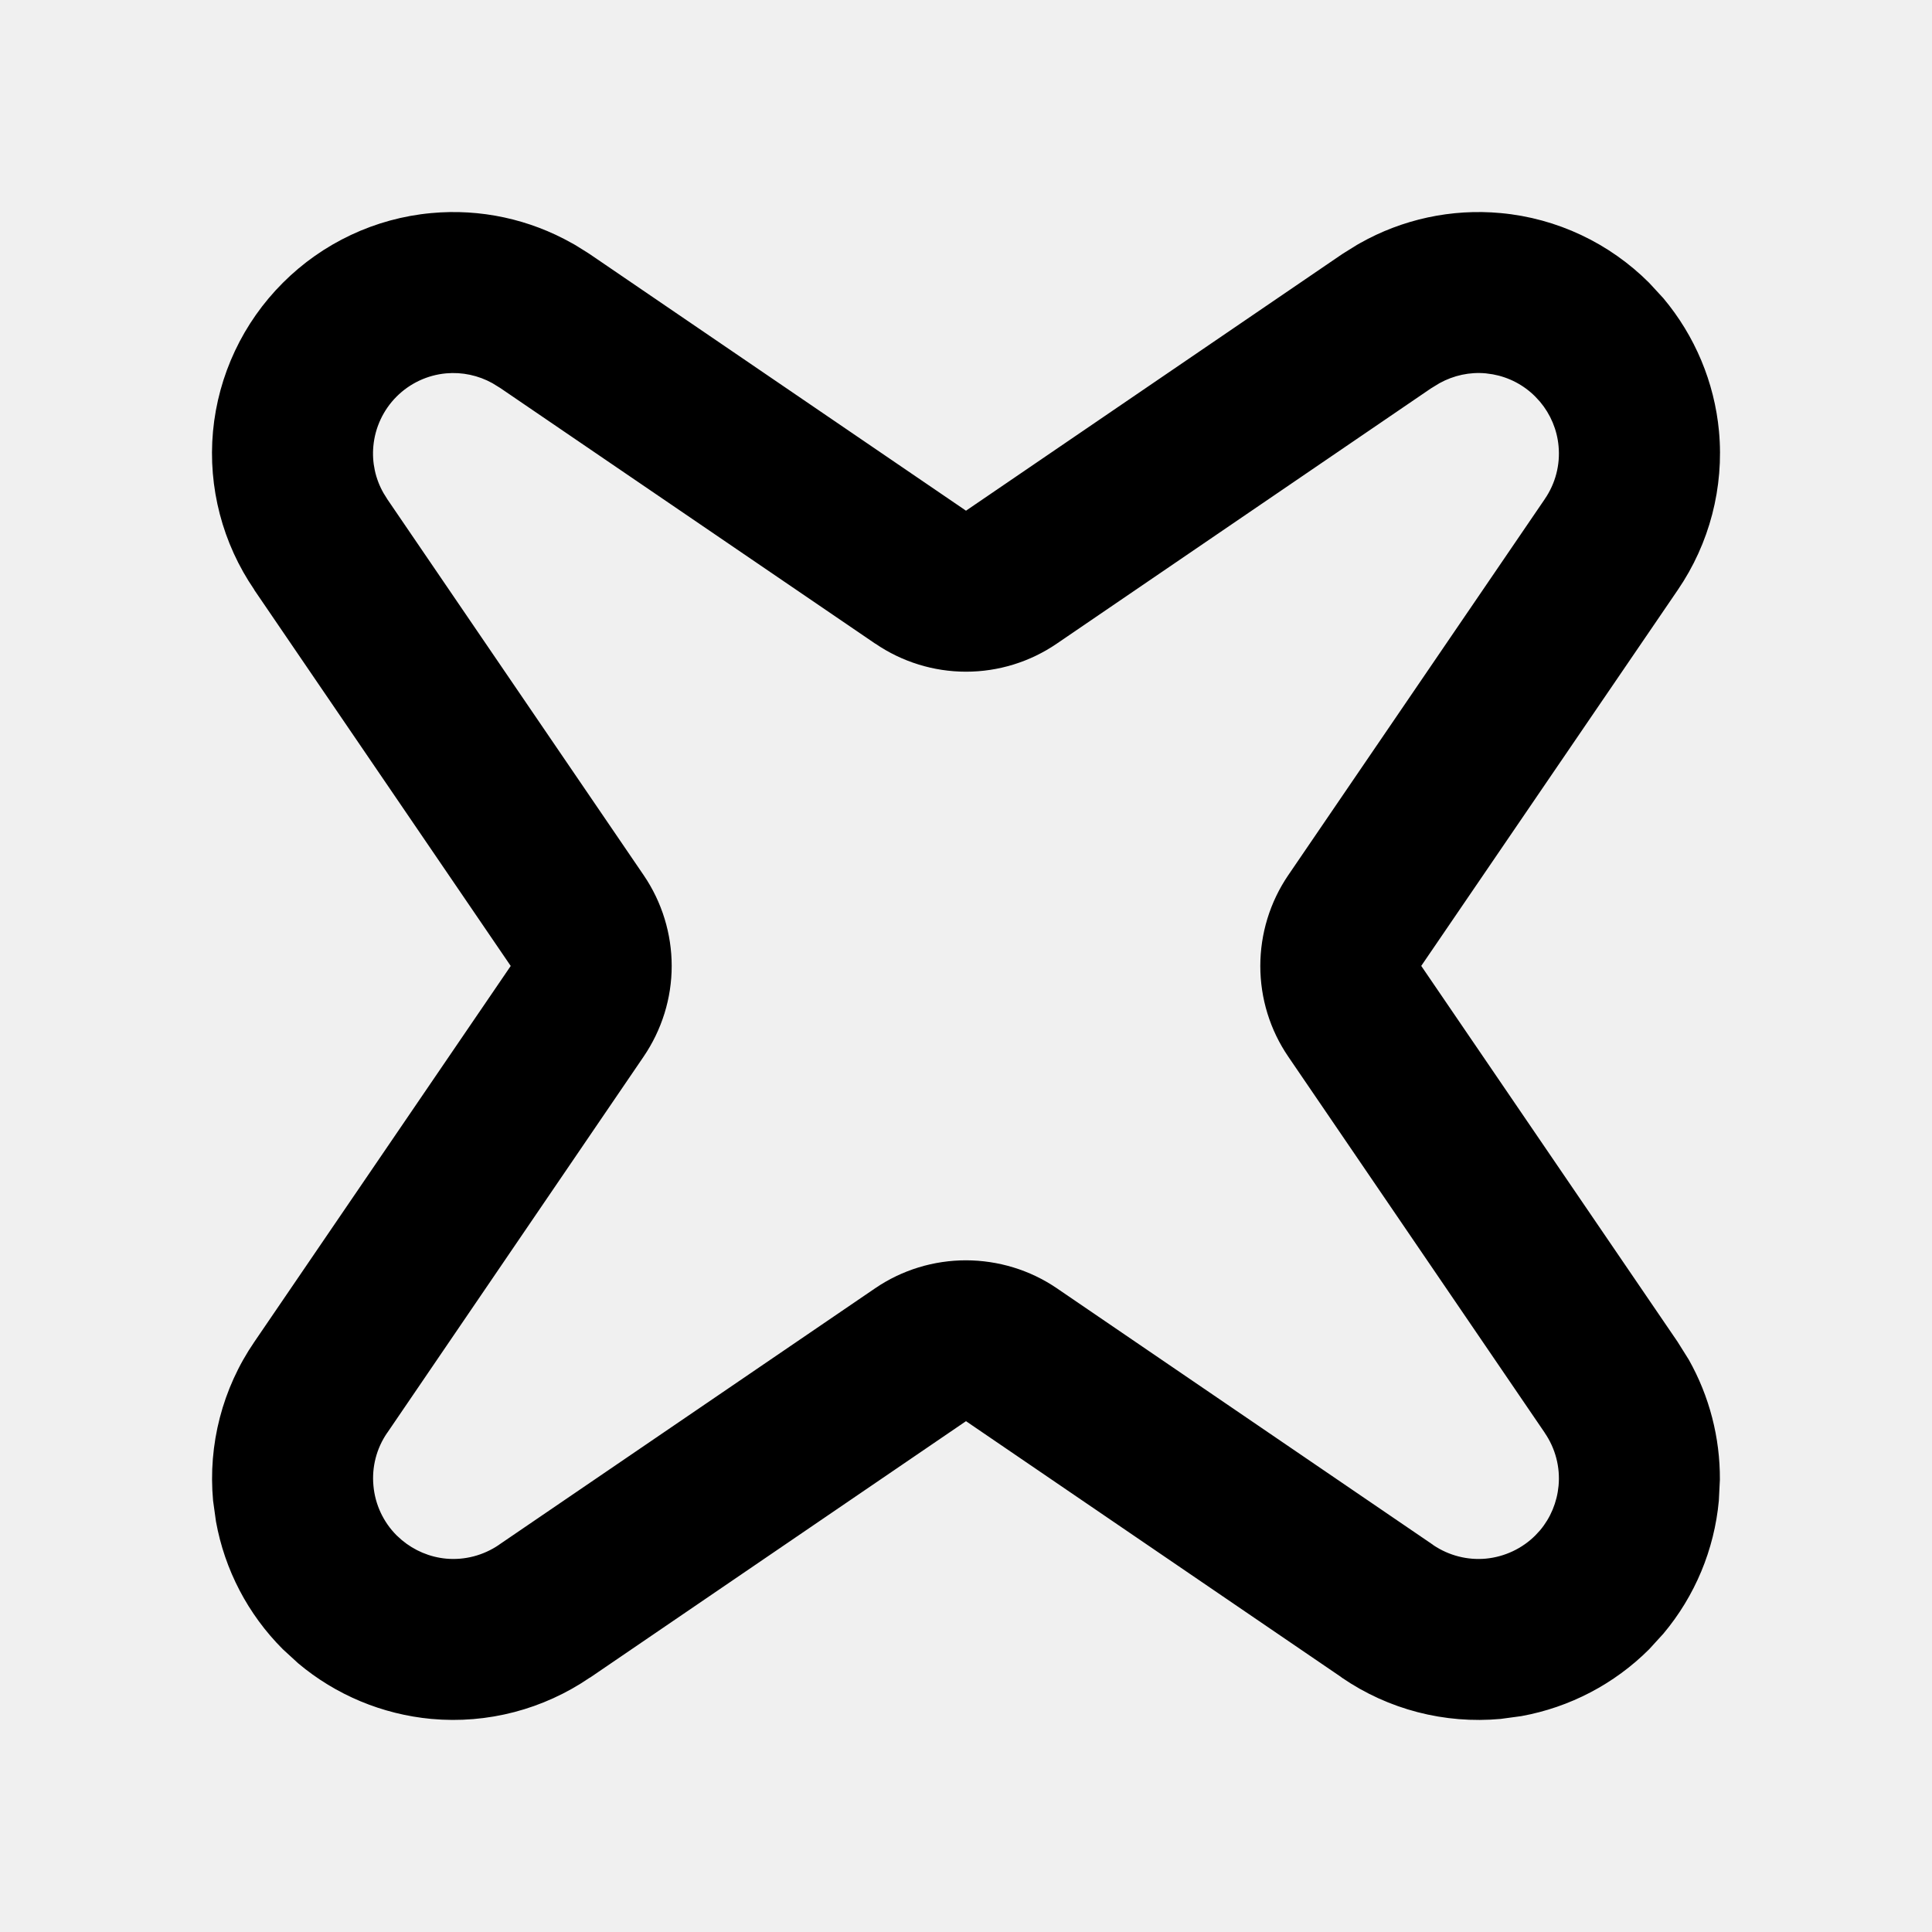
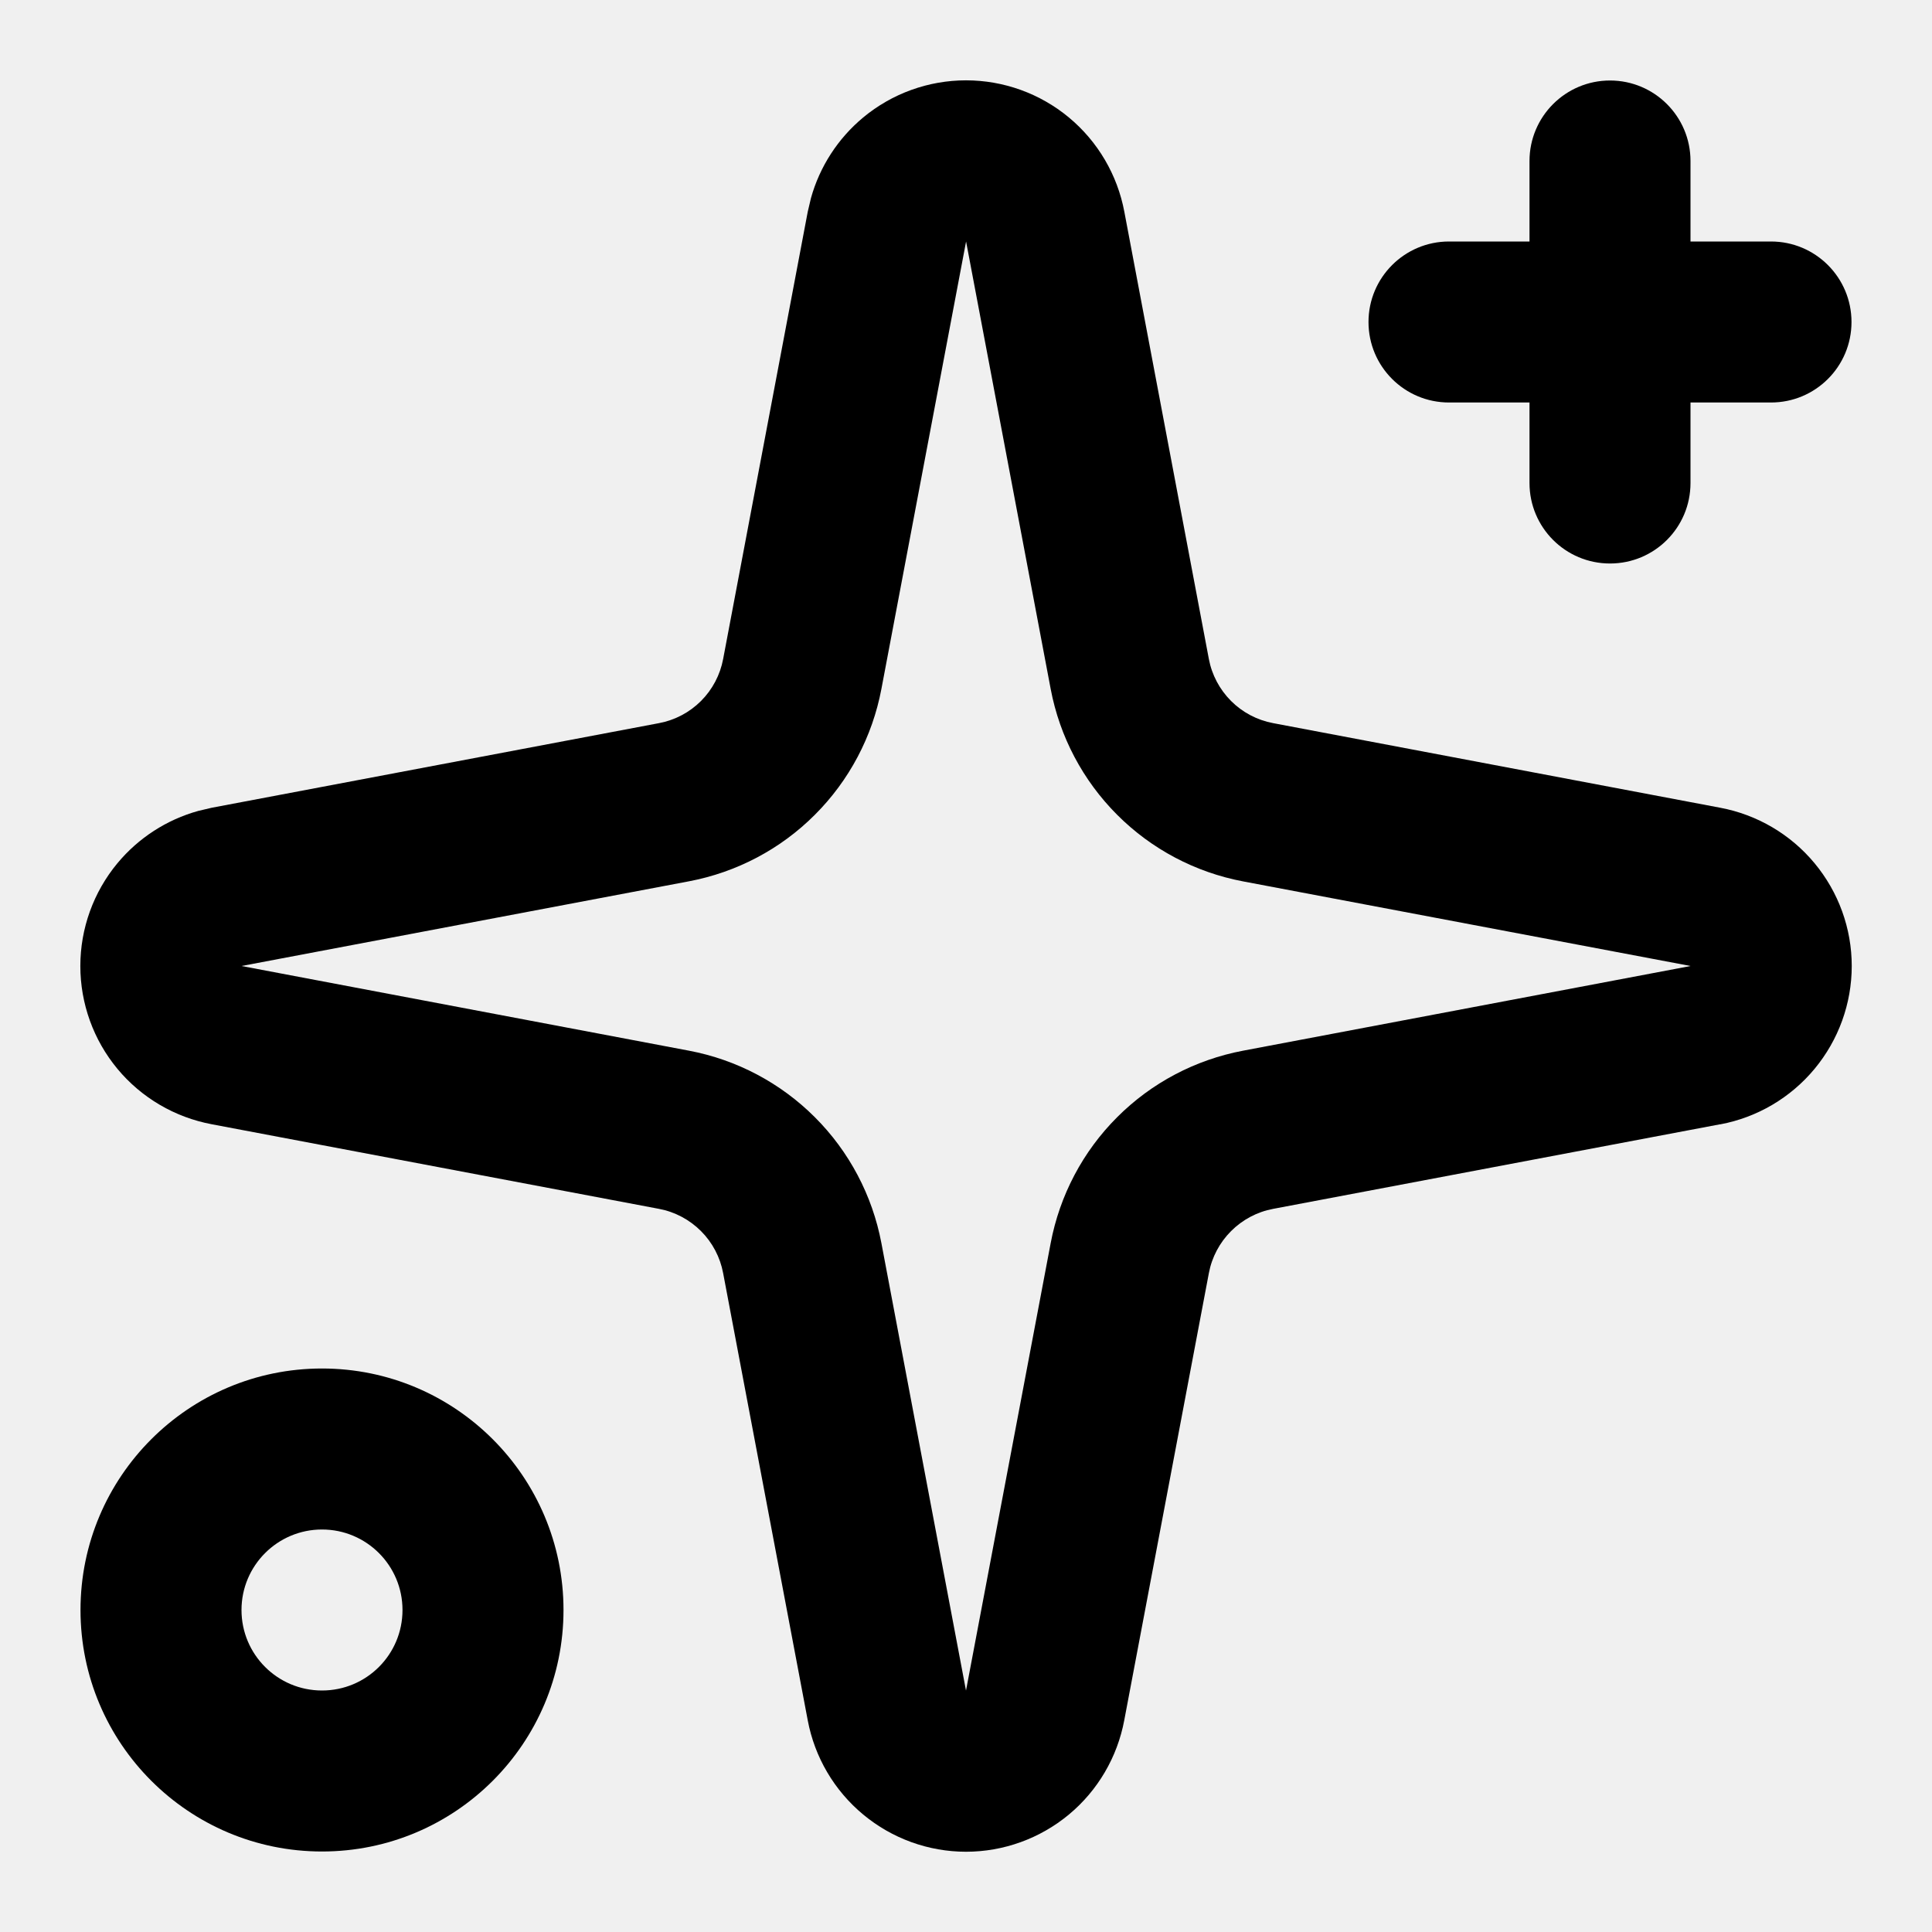
<svg xmlns="http://www.w3.org/2000/svg" width="24" height="24" viewBox="0 0 24 24" fill="none">
-   <path d="M15.656 12C15.656 11.601 15.775 11.207 16.003 10.872L19.189 6.201L19.19 6.199C19.322 6.007 19.383 5.774 19.361 5.542C19.343 5.34 19.262 5.147 19.131 4.991L19.072 4.927C18.928 4.782 18.743 4.686 18.544 4.65L18.458 4.638C18.258 4.619 18.058 4.663 17.882 4.76L17.774 4.826L13.127 7.996C12.795 8.223 12.402 8.344 12 8.344C11.598 8.344 11.205 8.222 10.873 7.995V7.996L6.216 4.821L6.117 4.76C5.942 4.663 5.741 4.62 5.542 4.638C5.31 4.659 5.092 4.761 4.927 4.926C4.761 5.092 4.659 5.311 4.638 5.542C4.619 5.744 4.663 5.948 4.764 6.125L4.81 6.199L4.811 6.201L7.996 10.872C8.224 11.207 8.344 11.601 8.344 12C8.344 12.402 8.221 12.794 7.995 13.126L4.811 17.798L4.809 17.8C4.677 17.992 4.617 18.224 4.639 18.457C4.66 18.69 4.762 18.908 4.927 19.073L4.991 19.131C5.146 19.261 5.338 19.343 5.542 19.362C5.773 19.383 6.006 19.322 6.199 19.19L6.201 19.188L10.872 16.003C11.206 15.775 11.601 15.656 12 15.656C12.399 15.657 12.794 15.775 13.128 16.003L17.798 19.188C17.801 19.19 17.804 19.193 17.808 19.196C17.998 19.323 18.227 19.383 18.457 19.362C18.69 19.34 18.909 19.237 19.073 19.073L19.132 19.009C19.262 18.854 19.342 18.661 19.361 18.457C19.383 18.225 19.321 17.991 19.189 17.799L19.189 17.798L16.004 13.127C15.777 12.795 15.656 12.403 15.656 12ZM20.84 16.669L20.979 16.891C21.235 17.345 21.368 17.86 21.365 18.381L21.352 18.642C21.296 19.251 21.055 19.827 20.664 20.293L20.487 20.487C20.054 20.92 19.499 21.209 18.9 21.318L18.642 21.353C17.946 21.417 17.248 21.237 16.67 20.841C16.665 20.838 16.661 20.834 16.656 20.83L12.001 17.655H12V17.657L11.999 17.655L7.328 20.841L7.327 20.84C6.751 21.234 6.055 21.417 5.358 21.353H5.357C4.748 21.296 4.171 21.055 3.705 20.663L3.513 20.487C3.079 20.053 2.791 19.499 2.683 18.901L2.647 18.642C2.583 17.946 2.763 17.248 3.159 16.67L6.344 12V11.999L3.158 7.327L3.159 7.326C2.765 6.751 2.582 6.055 2.646 5.358C2.711 4.66 3.019 4.007 3.514 3.513C4.008 3.019 4.66 2.711 5.357 2.647C5.968 2.59 6.578 2.723 7.107 3.022C7.119 3.028 7.131 3.035 7.143 3.042L7.291 3.134L7.328 3.158L12 6.344L16.671 3.158C16.683 3.15 16.696 3.142 16.709 3.134L16.857 3.042L16.892 3.022C17.421 2.723 18.032 2.59 18.643 2.647C19.34 2.711 19.992 3.019 20.486 3.513L20.663 3.705C21.054 4.171 21.297 4.747 21.354 5.358C21.418 6.055 21.236 6.753 20.841 7.33L17.655 11.999L17.656 12L20.84 16.669Z" fill="currentColor" />
+   <g clip-path="url(#clip0_76589_21699)">
+     <path d="M21.001 12L15.442 10.949C14.85 10.837 14.304 10.549 13.878 10.122C13.452 9.696 13.164 9.151 13.052 8.559L12.001 3L10.949 8.559C10.837 9.151 10.549 9.696 10.122 10.122C9.696 10.549 9.15 10.836 8.558 10.948L3 12L8.559 13.052C9.151 13.164 9.696 13.452 10.122 13.878C10.549 14.304 10.837 14.85 10.949 15.442L12 21.001L13.052 15.442C13.164 14.85 13.451 14.304 13.878 13.878C14.304 13.451 14.85 13.164 15.442 13.052L21.001 12ZM23.003 12C23.003 12.467 22.839 12.919 22.541 13.278C22.243 13.637 21.829 13.881 21.37 13.967L21.369 13.966L15.815 15.017C15.617 15.054 15.435 15.151 15.293 15.293C15.151 15.435 15.054 15.617 15.017 15.815L13.966 21.369C13.88 21.828 13.637 22.243 13.278 22.541C12.919 22.839 12.467 23.003 12 23.003C11.533 23.003 11.082 22.839 10.723 22.541C10.364 22.243 10.12 21.829 10.034 21.37L8.983 15.815C8.946 15.617 8.85 15.435 8.708 15.293C8.566 15.151 8.384 15.054 8.187 15.017L2.631 13.966C2.172 13.88 1.757 13.637 1.459 13.278C1.161 12.919 0.998 12.467 0.998 12C0.998 11.534 1.161 11.082 1.459 10.723C1.72 10.409 2.07 10.183 2.461 10.074L2.631 10.034L8.187 8.983C8.384 8.946 8.566 8.85 8.708 8.708C8.85 8.566 8.946 8.384 8.983 8.187L10.034 2.631L10.074 2.461C10.183 2.07 10.409 1.72 10.723 1.459C11.082 1.161 11.534 0.998 12 0.998C12.467 0.998 12.919 1.161 13.278 1.459C13.637 1.757 13.881 2.172 13.967 2.631L15.017 8.187C15.054 8.384 15.151 8.566 15.293 8.708C15.435 8.85 15.617 8.946 15.815 8.983L21.369 10.034C21.828 10.12 22.243 10.364 22.541 10.723C22.839 11.082 23.003 11.533 23.003 12Z" fill="currentColor" />
+     <path d="M19 6V2C19 1.448 19.448 1 20 1C20.553 1 21 1.448 21 2V6C21 6.553 20.553 7 20 7C19.448 7 19 6.553 19 6Z" fill="currentColor" />
+     <path d="M22 3C22.553 3 23 3.448 23 4C23 4.553 22.553 5 22 5H18C17.448 5 17 4.553 17 4C17 3.448 17.448 3 18 3H22Z" fill="currentColor" />
+     <path d="M5 20C5 19.448 4.553 19 4 19C3.448 19 3 19.448 3 20C3 20.553 3.448 21 4 21C4.553 21 5 20.553 5 20ZM7 20C7 21.657 5.657 23 4 23C2.344 23 1 21.657 1 20C1 18.344 2.344 17 4 17C5.657 17 7 18.344 7 20Z" fill="currentColor" />
+   </g>
+   <defs>
+     <clipPath id="clip0_76589_21699">
+       <rect width="24" height="24" fill="white" />
+     </clipPath>
+   </defs>
</svg>
